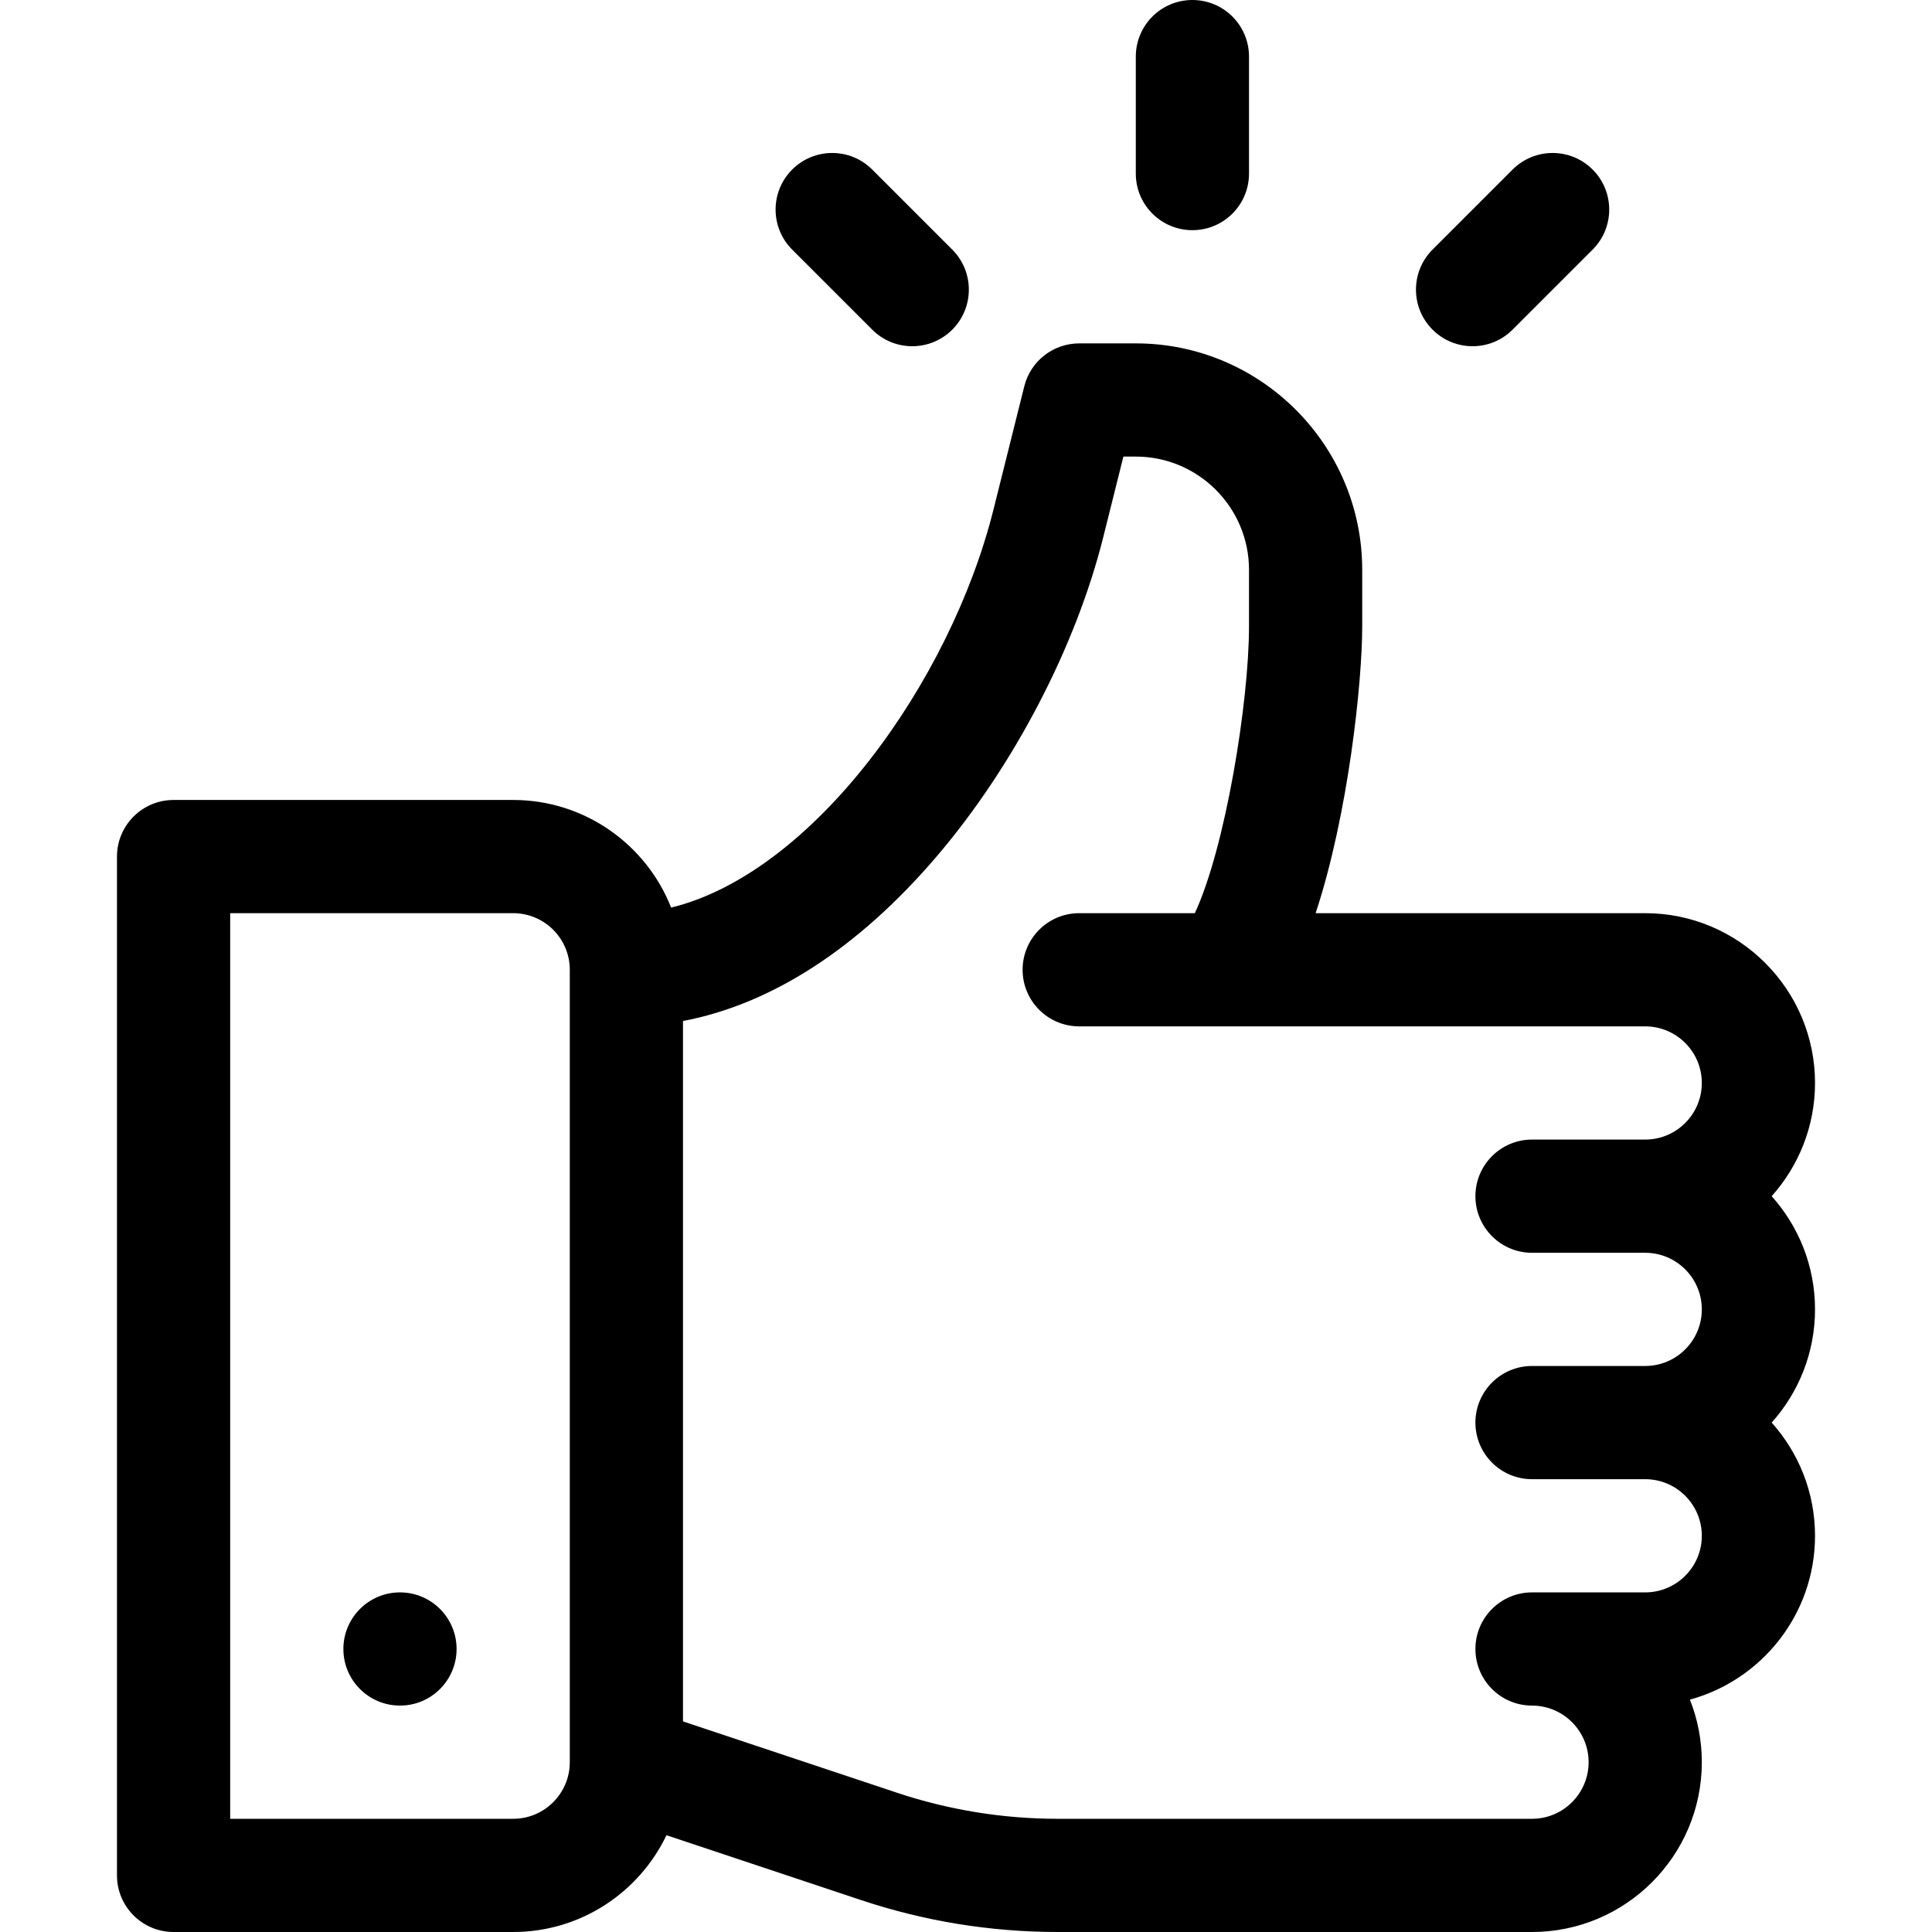
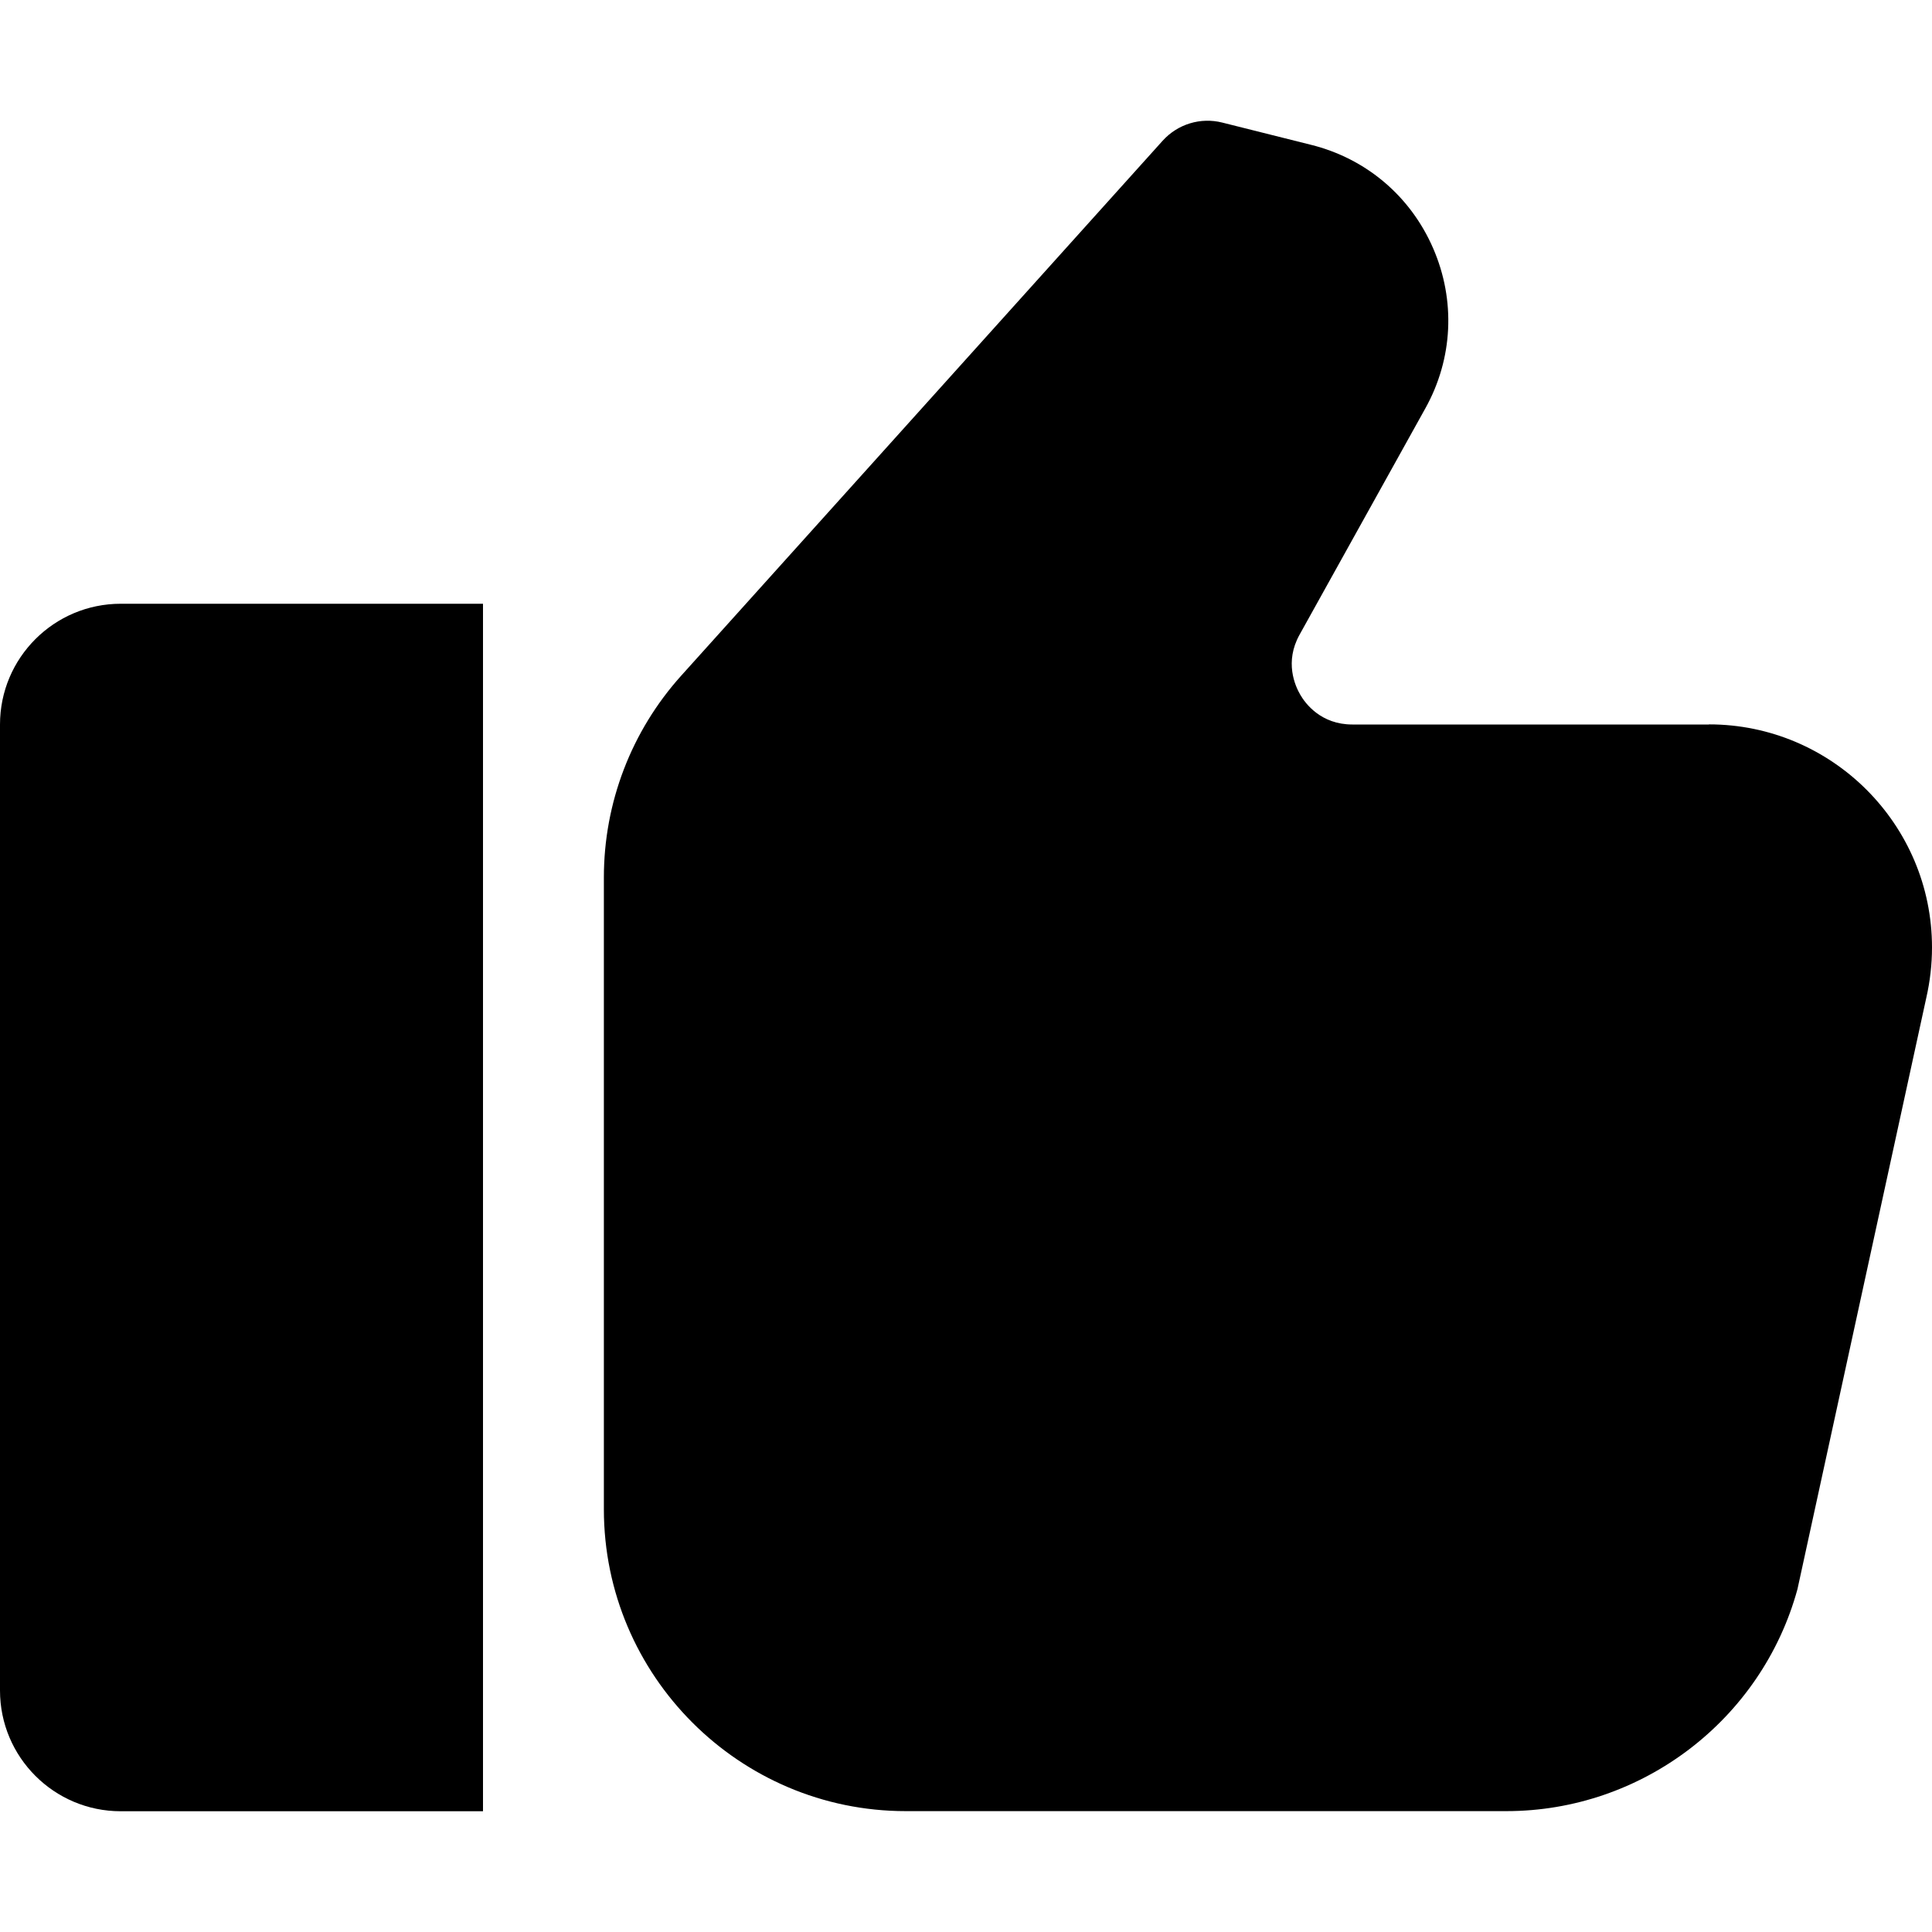
- <svg xmlns="http://www.w3.org/2000/svg" version="1.1" id="Capa_1" x="0px" y="0px" viewBox="0 0 512 512" style="enable-background:new 0 0 512 512;" xml:space="preserve">
-   <g>
-     <g>
-       <path d="M469.51,317c7.14-7.97,11.49-18.49,11.49-30c0-24.81-20.19-45-45-45h-87.34c8.65-26.25,12.34-61.08,12.34-76.01V151    c0-33.08-26.92-60-60-60h-15c-6.88,0-12.88,4.68-14.55,11.36l-8.17,32.69c-11.45,45.78-47.8,96.29-85.42,105.47    C171.27,223.84,155,212,136,212H46c-8.28,0-15,6.72-15,15v270c0,8.28,6.72,15,15,15h90c17.89,0,33.37-10.49,40.62-25.65    l51.54,17.18c16.85,5.62,34.41,8.47,52.18,8.47H406c24.81,0,45-20.19,45-45c0-5.85-1.12-11.45-3.16-16.58    C466.92,445.21,481,427.72,481,407c0-11.51-4.35-22.03-11.49-30c7.14-7.97,11.49-18.49,11.49-30S476.65,324.97,469.51,317z     M151,467c0,8.27-6.73,15-15,15H61V242h75c8.27,0,15,6.73,15,15V467z M406,332h30c8.27,0,15,6.73,15,15c0,8.27-6.73,15-15,15h-30    c-8.28,0-15,6.72-15,15c0,8.28,6.72,15,15,15h30c8.27,0,15,6.73,15,15c0,8.27-6.73,15-15,15h-30c-8.28,0-15,6.72-15,15    c0,8.28,6.72,15,15,15c8.27,0,15,6.73,15,15c0,8.27-6.73,15-15,15H280.34c-14.54,0-28.91-2.33-42.7-6.93L181,456.19V270.58    c23.53-4.47,46.56-19.37,67.35-43.76c20.3-23.82,36.76-55.4,44.03-84.49l5.33-21.33H301c16.54,0,30,13.46,30,30v14.99    c0,20.14-6.3,58.77-14.36,76.01H286c-8.28,0-15,6.72-15,15c0,8.28,6.72,15,15,15h150c8.27,0,15,6.73,15,15c0,8.27-6.73,15-15,15    h-30c-8.28,0-15,6.72-15,15C391,325.28,397.72,332,406,332z" />
-     </g>
-   </g>
-   <g>
-     <g>
-       <circle cx="106" cy="437" r="15" />
-     </g>
-   </g>
-   <g>
-     <g>
-       <path d="M316,0c-8.284,0-15,6.716-15,15v31c0,8.284,6.716,15,15,15s15-6.716,15-15V15C331,6.716,324.284,0,316,0z" />
-     </g>
-   </g>
-   <g>
-     <g>
-       <path d="M252.36,66.148l-21.213-21.213c-5.857-5.858-15.355-5.858-21.213,0c-5.858,5.858-5.858,15.355,0,21.213l21.213,21.213    c5.857,5.857,15.356,5.858,21.213,0C258.218,81.503,258.218,72.006,252.36,66.148z" />
-     </g>
-   </g>
-   <g>
-     <g>
-       <path d="M422.066,44.935c-5.857-5.858-15.355-5.858-21.213,0L379.64,66.147c-5.858,5.858-5.858,15.355,0,21.213    c5.857,5.858,15.355,5.859,21.213,0.001l21.213-21.213C427.924,60.29,427.924,50.793,422.066,44.935z" />
-     </g>
-   </g>
-   <g>
- </g>
-   <g>
- </g>
-   <g>
- </g>
-   <g>
- </g>
-   <g>
- </g>
-   <g>
- </g>
-   <g>
- </g>
-   <g>
- </g>
-   <g>
- </g>
-   <g>
- </g>
-   <g>
- </g>
-   <g>
- </g>
-   <g>
- </g>
-   <g>
- </g>
-   <g>
- </g>
+ <svg xmlns="http://www.w3.org/2000/svg" height="512" viewBox="0 0 16 16" width="512">
+   <path d="m0 1v8c0 .552.448 1 1 1h3v-10h-3c-.552 0-1 .448-1 1z" transform="translate(0 5)" />
+   <path d="m9.153 5.03h-2.954c-.258 0-.388-.172-.431-.247-.043-.074-.131-.271-.006-.496l1.042-1.875c.229-.411.252-.894.065-1.325-.187-.432-.556-.745-1.013-.858l-.734-.184c-.179-.045-.368.012-.493.15l-3.987 4.43c-.414.46-.641 1.054-.641 1.672v5.232c0 1.378 1.122 2.5 2.5 2.5l4.974-0c1.123 0 2.115-.756 2.411-1.839l1.067-4.898c.031-.136.047-.276.047-.416 0-1.018-.829-1.847-1.847-1.847z" transform="translate(5 .97)" />
</svg>
